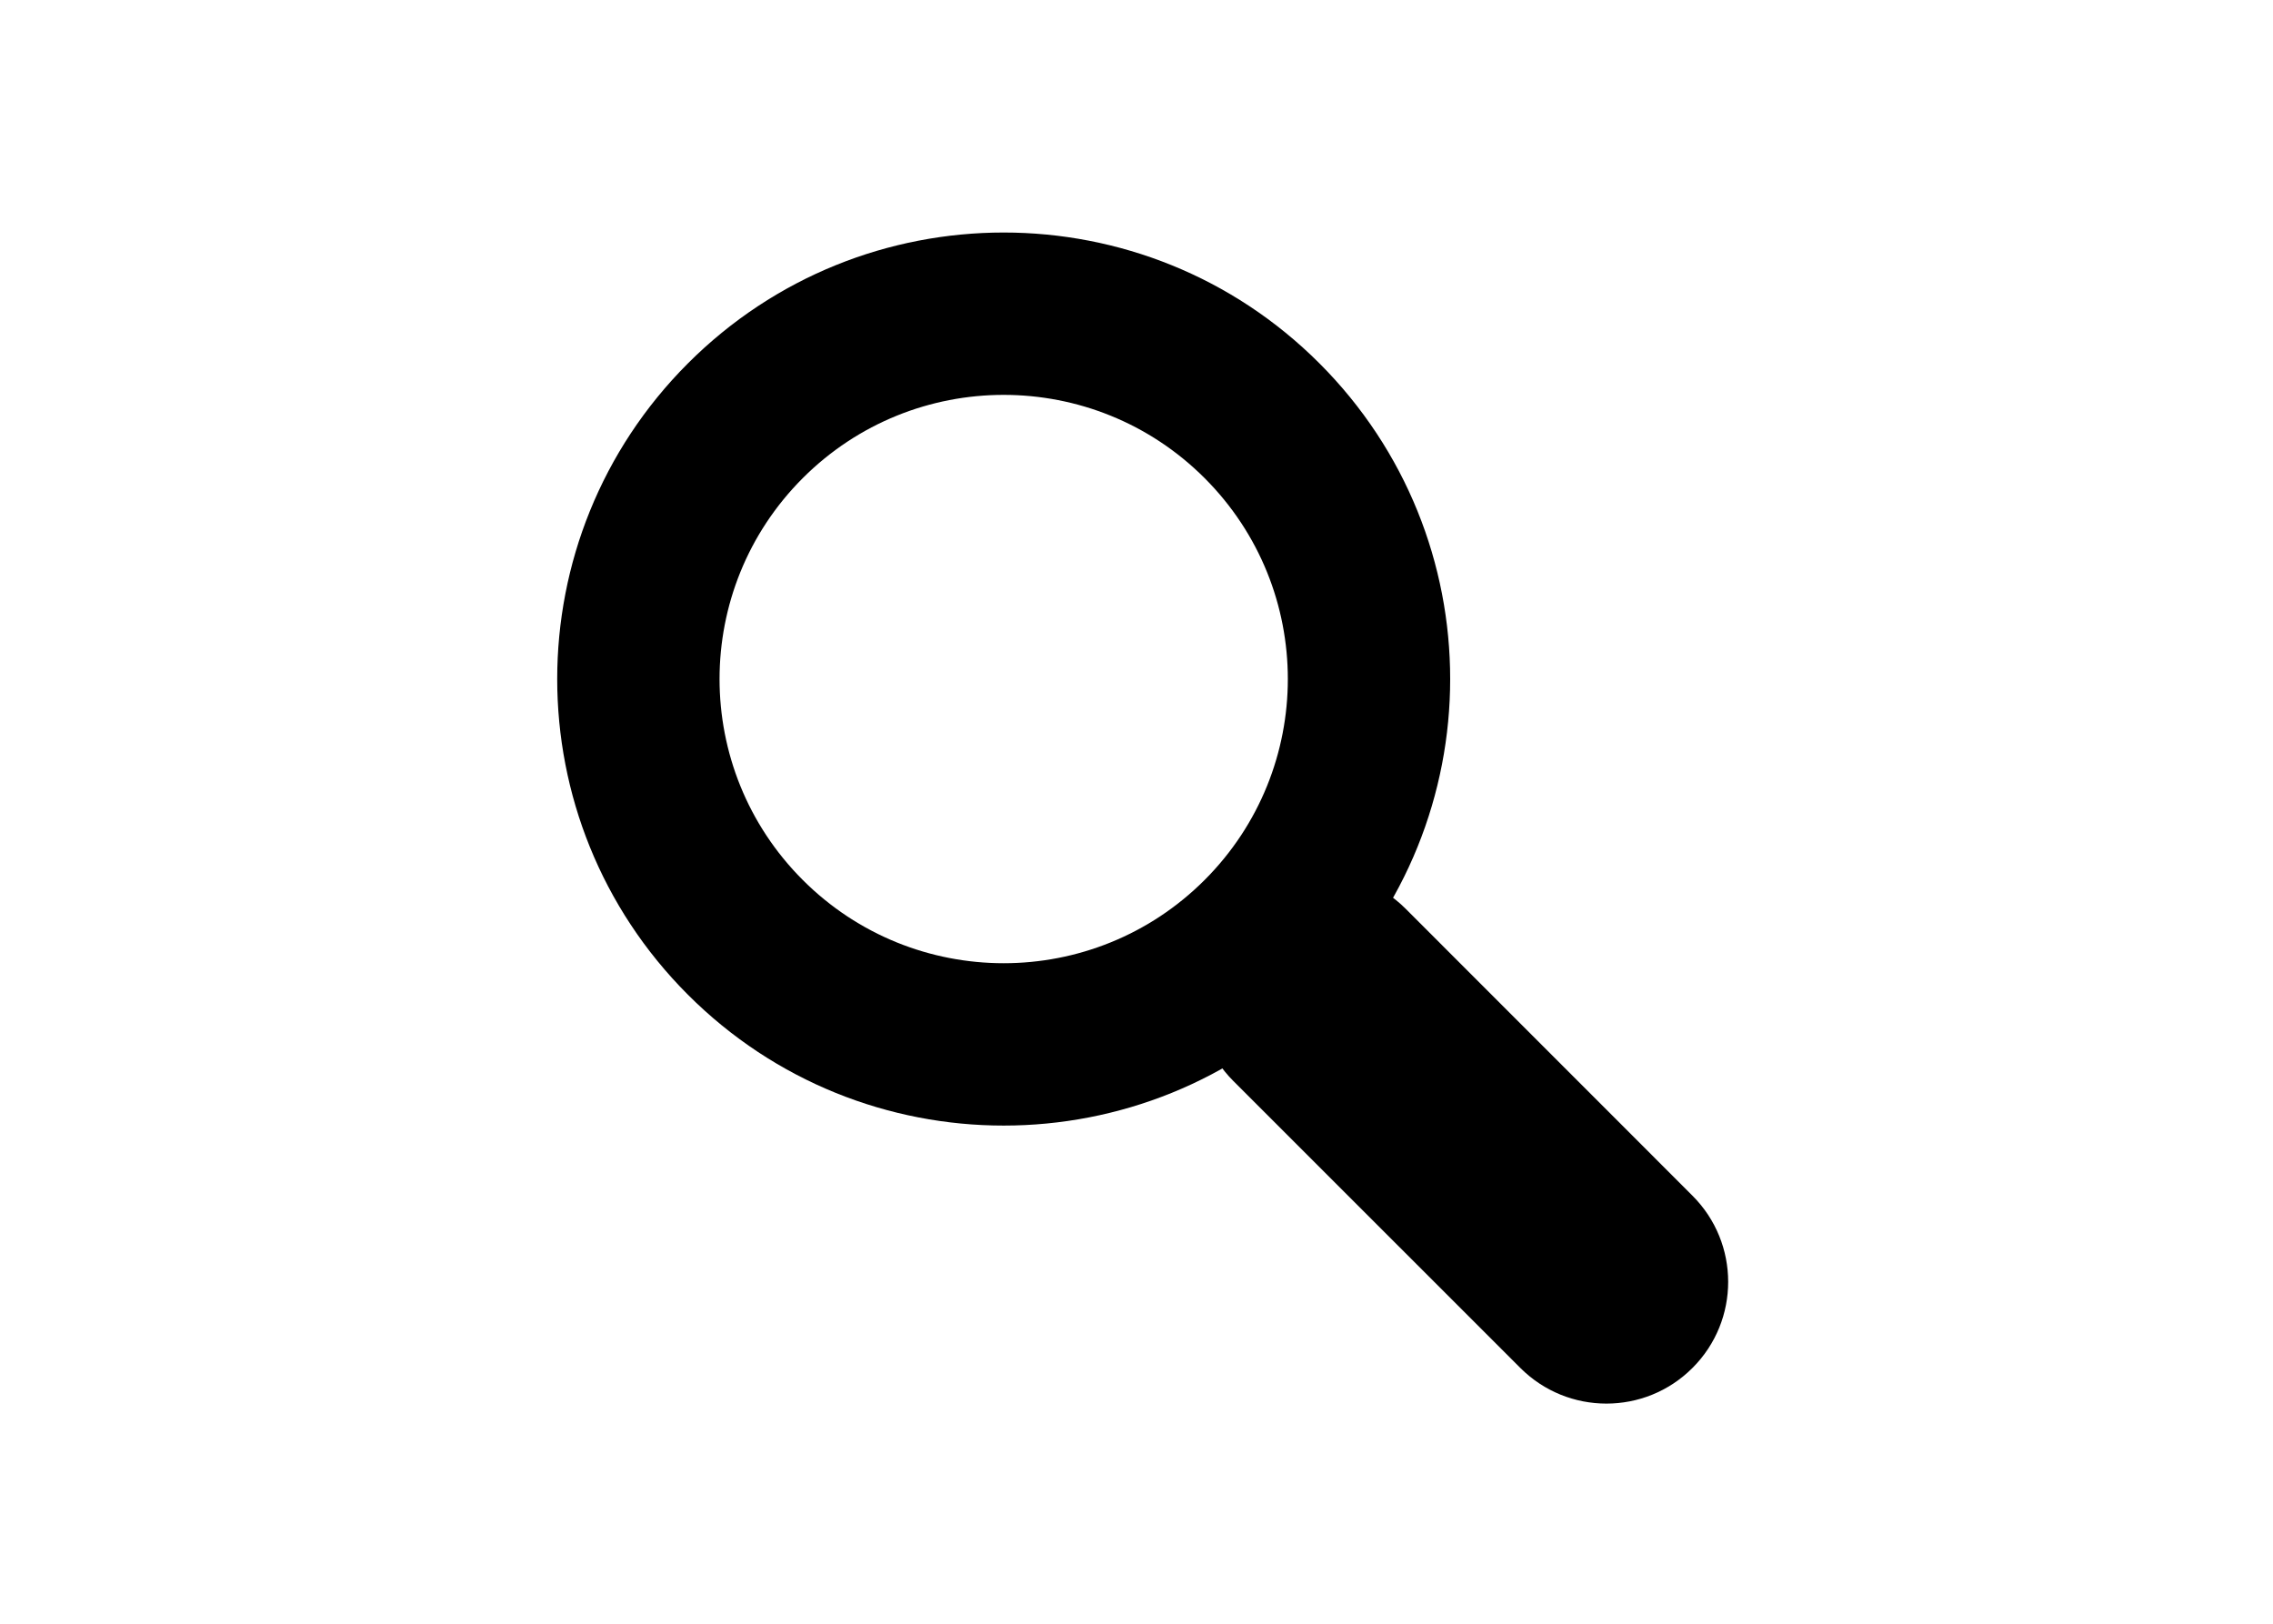
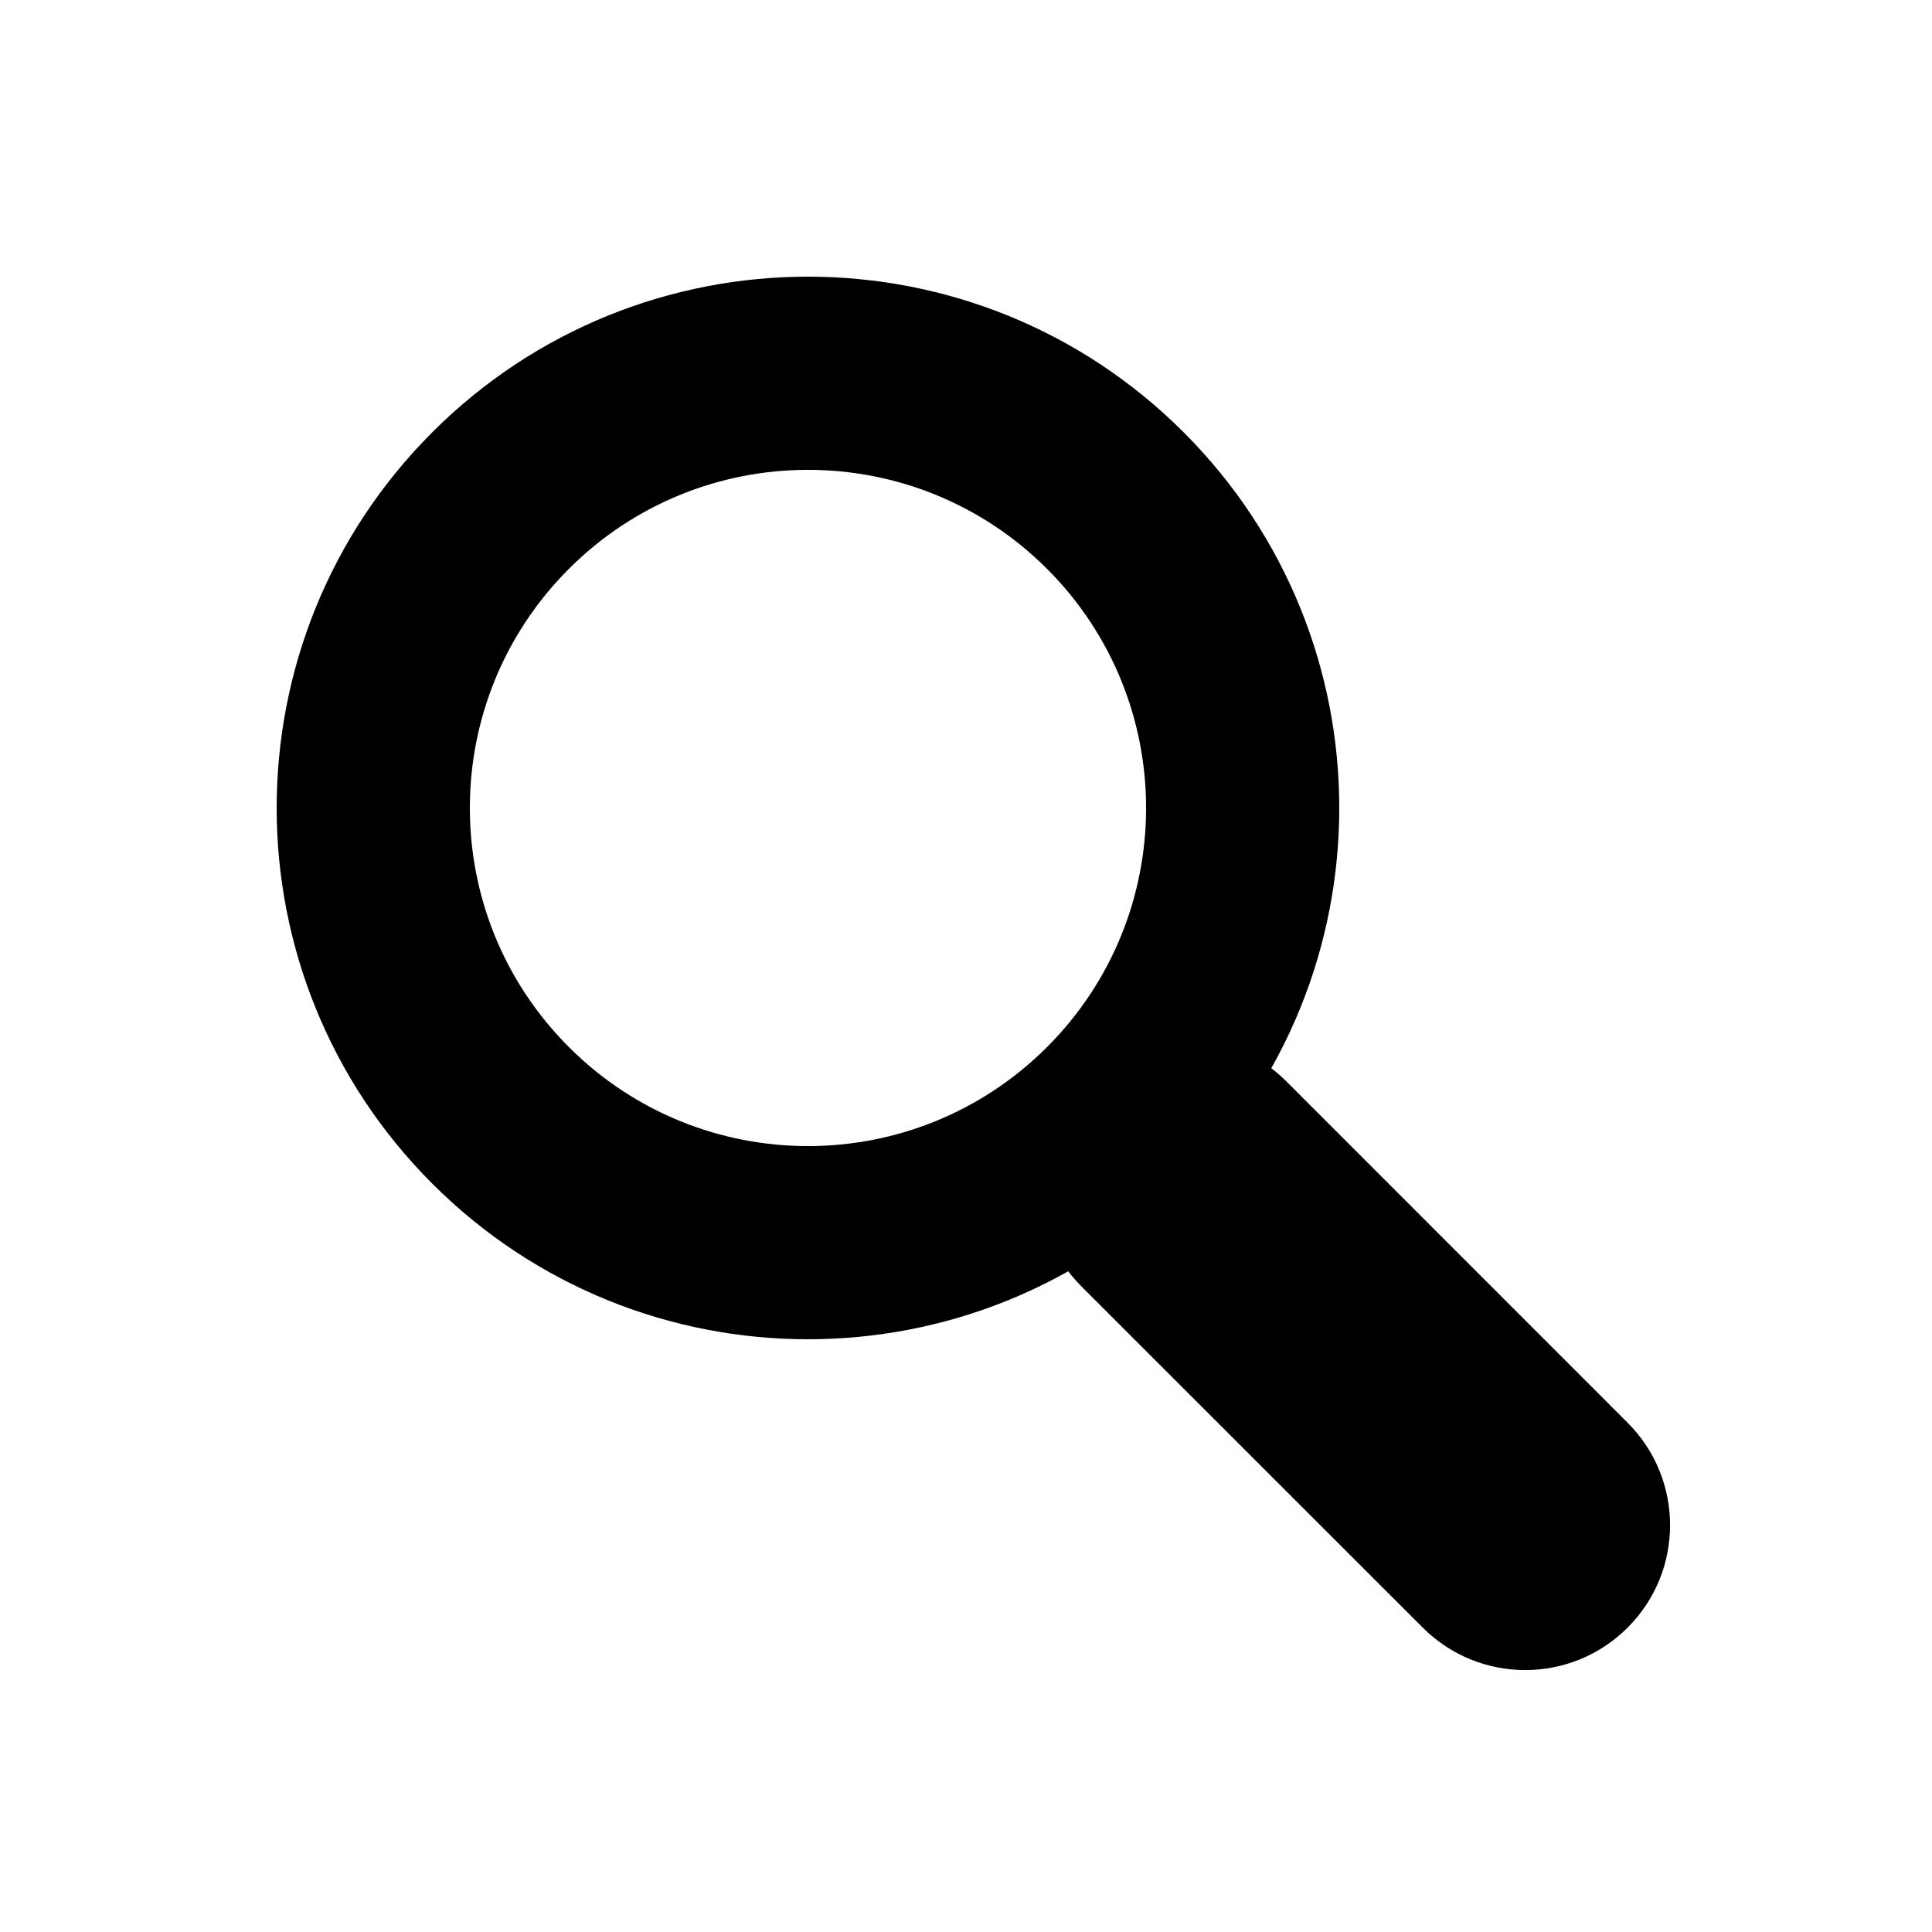
- <svg xmlns="http://www.w3.org/2000/svg" width="70px" height="50px" viewBox="0 0 20 20" fill="none">
-   <path fill-rule="evenodd" clip-rule="evenodd" d="M4.475 4.475C2.327 6.623 2.327 10.105 4.475 12.253C6.623 14.401 10.105 14.401 12.253 12.253C14.401 10.105 14.401 6.623 12.253 4.475C10.105 2.327 6.623 2.327 4.475 4.475ZM10.839 10.839C9.472 12.206 7.256 12.206 5.889 10.839C4.522 9.472 4.522 7.256 5.889 5.889C7.256 4.522 9.472 4.522 10.839 5.889C12.206 7.256 12.206 9.472 10.839 10.839Z" fill="#000000" />
+ <svg xmlns="http://www.w3.org/2000/svg" width="50px" height="50px" viewBox="0 0 20 20" fill="none">
+   <path fill-rule="evenodd" clip-rule="evenodd" d="M4.475 4.475C2.327 6.623 2.327 10.105 4.475 12.253C6.623 14.401 10.105 14.401 12.253 12.253C14.401 10.105 14.401 6.623 12.253 4.475C10.105 2.327 6.623 2.327 4.475 4.475ZM10.839 10.839C9.472 12.206 7.256 12.206 5.889 10.839C4.522 9.472 4.522 7.256 5.889 5.889C7.256 4.522 9.472 4.522 10.839 5.889C12.206 7.256 12.206 9.472 10.839 10.839Z" stroke-linecap="round" stroke-width="1" fill="#000000" />
  <path d="M11.192 13.314C10.607 12.728 10.607 11.778 11.192 11.192C11.778 10.607 12.728 10.607 13.314 11.192L16.849 14.728C17.435 15.314 17.435 16.264 16.849 16.849C16.264 17.435 15.314 17.435 14.728 16.849L11.192 13.314Z" fill="#000000" />
</svg>
